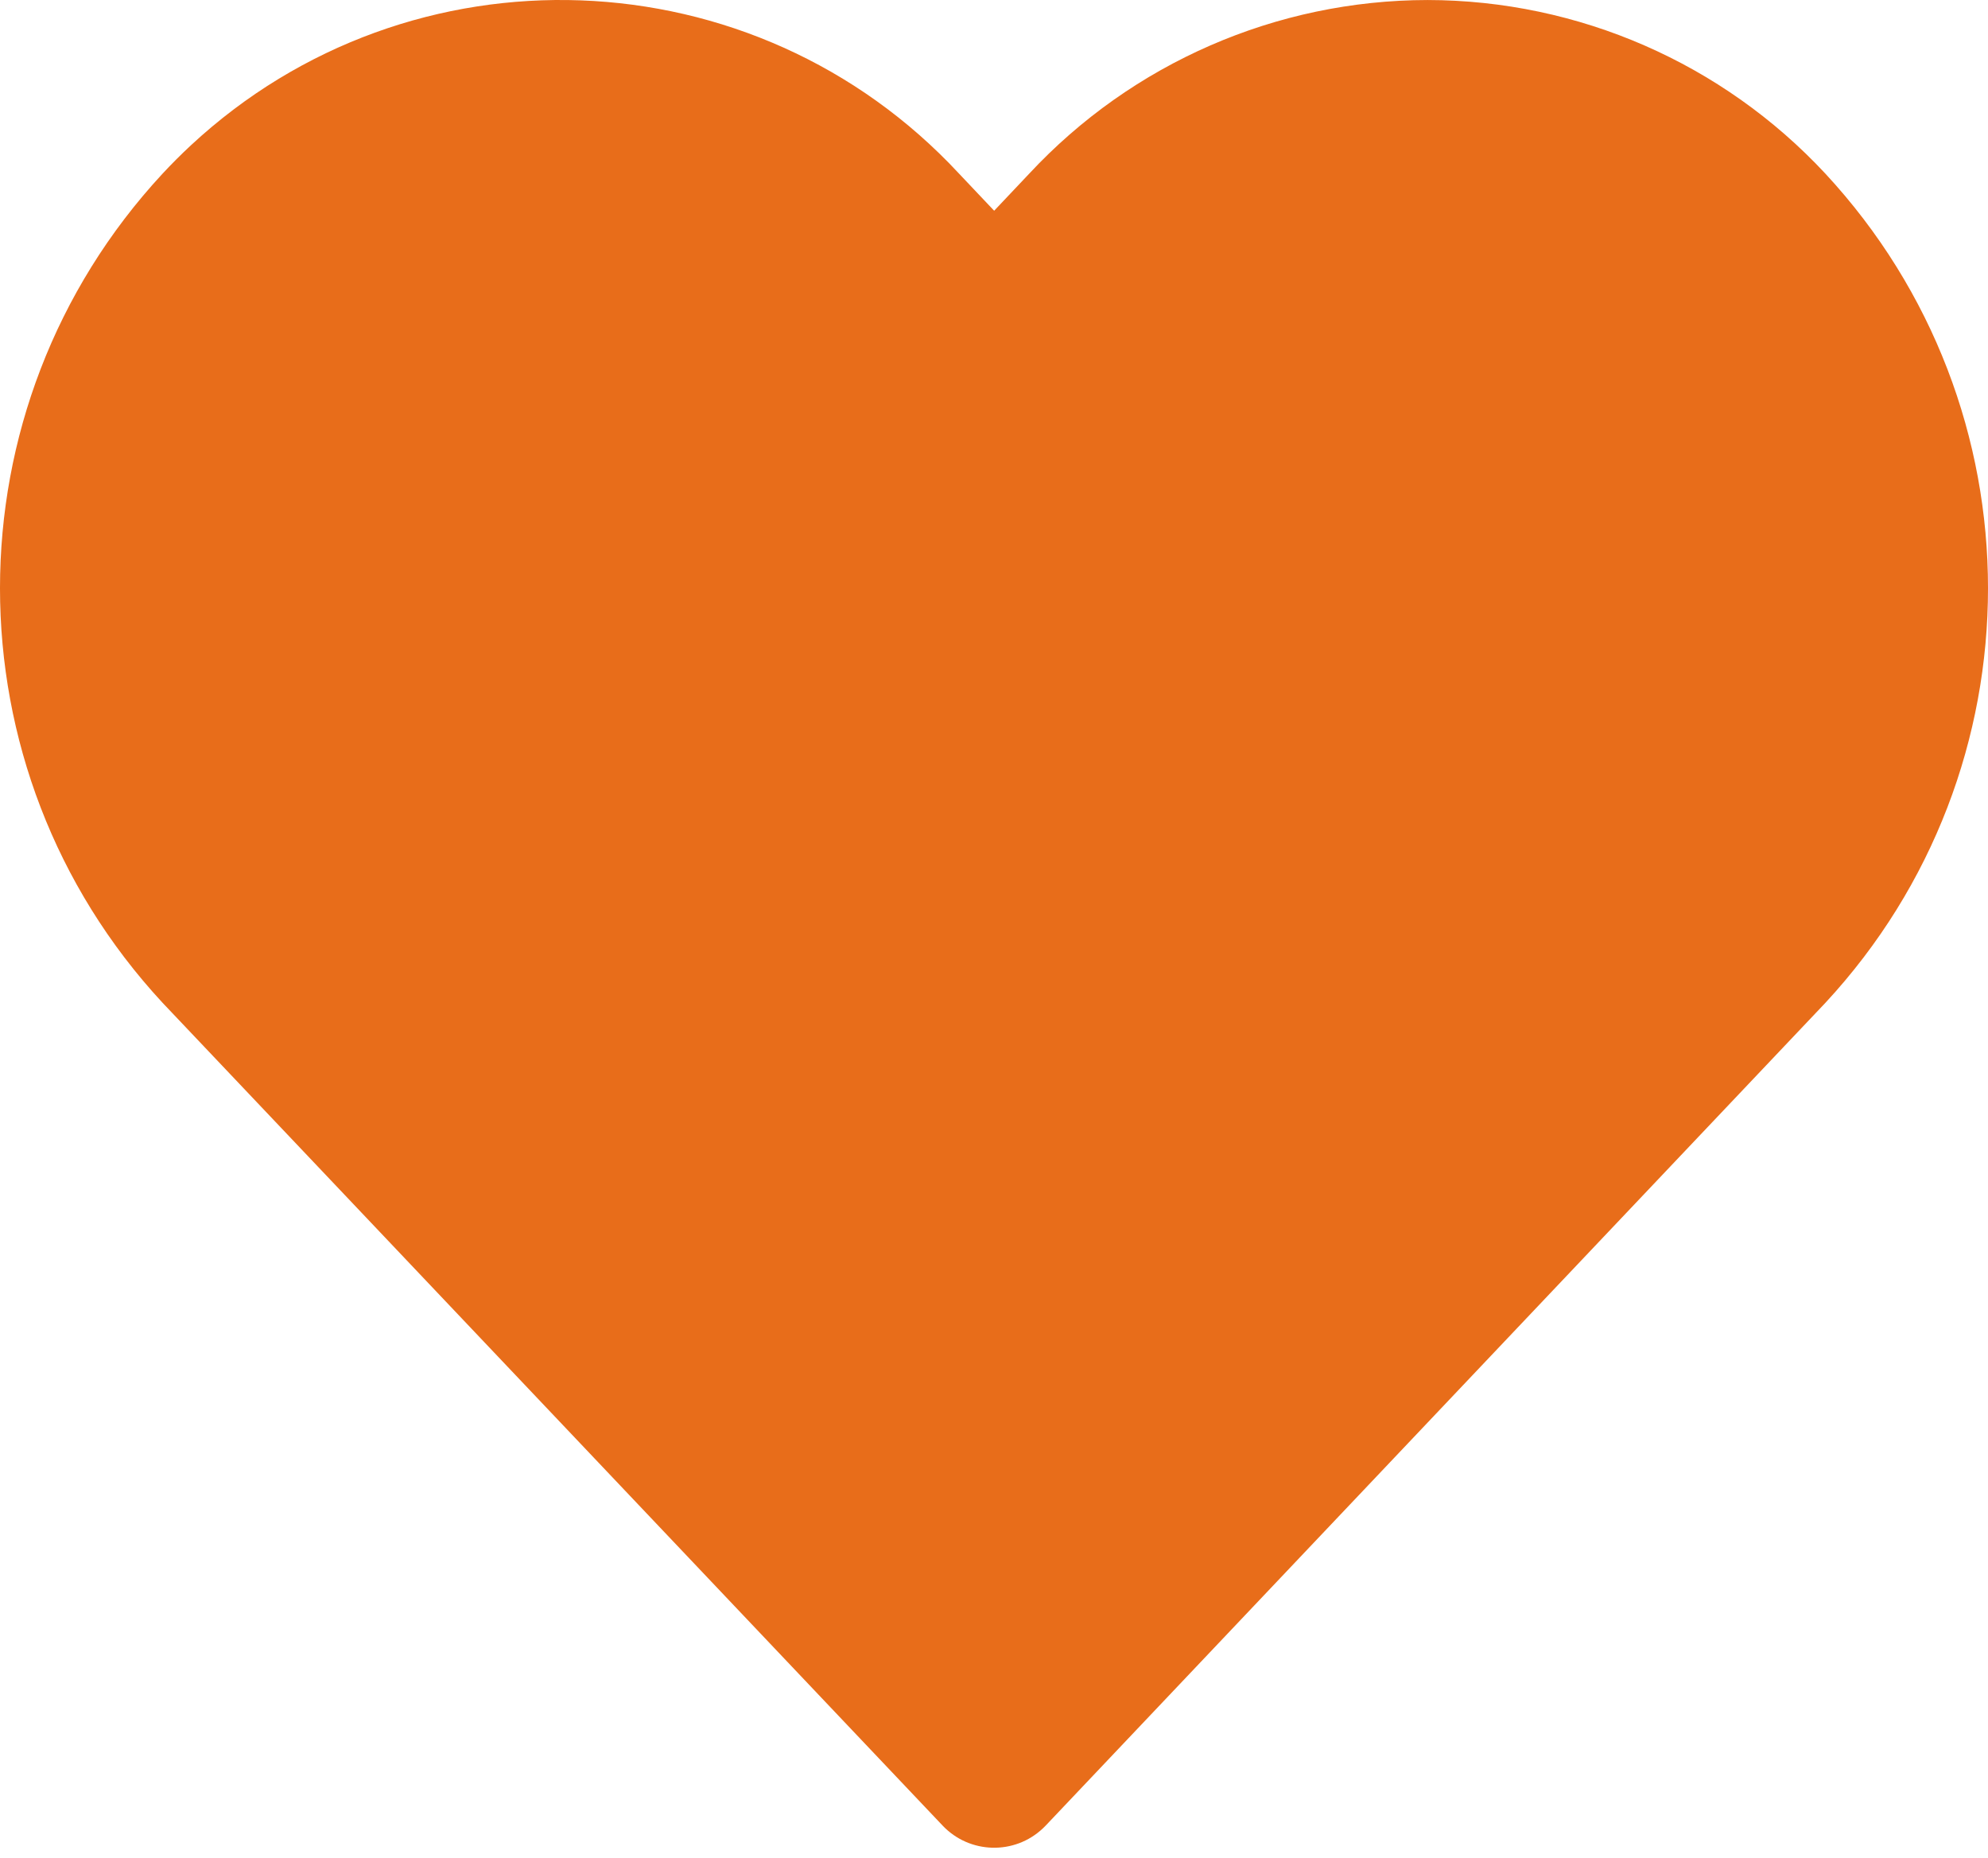
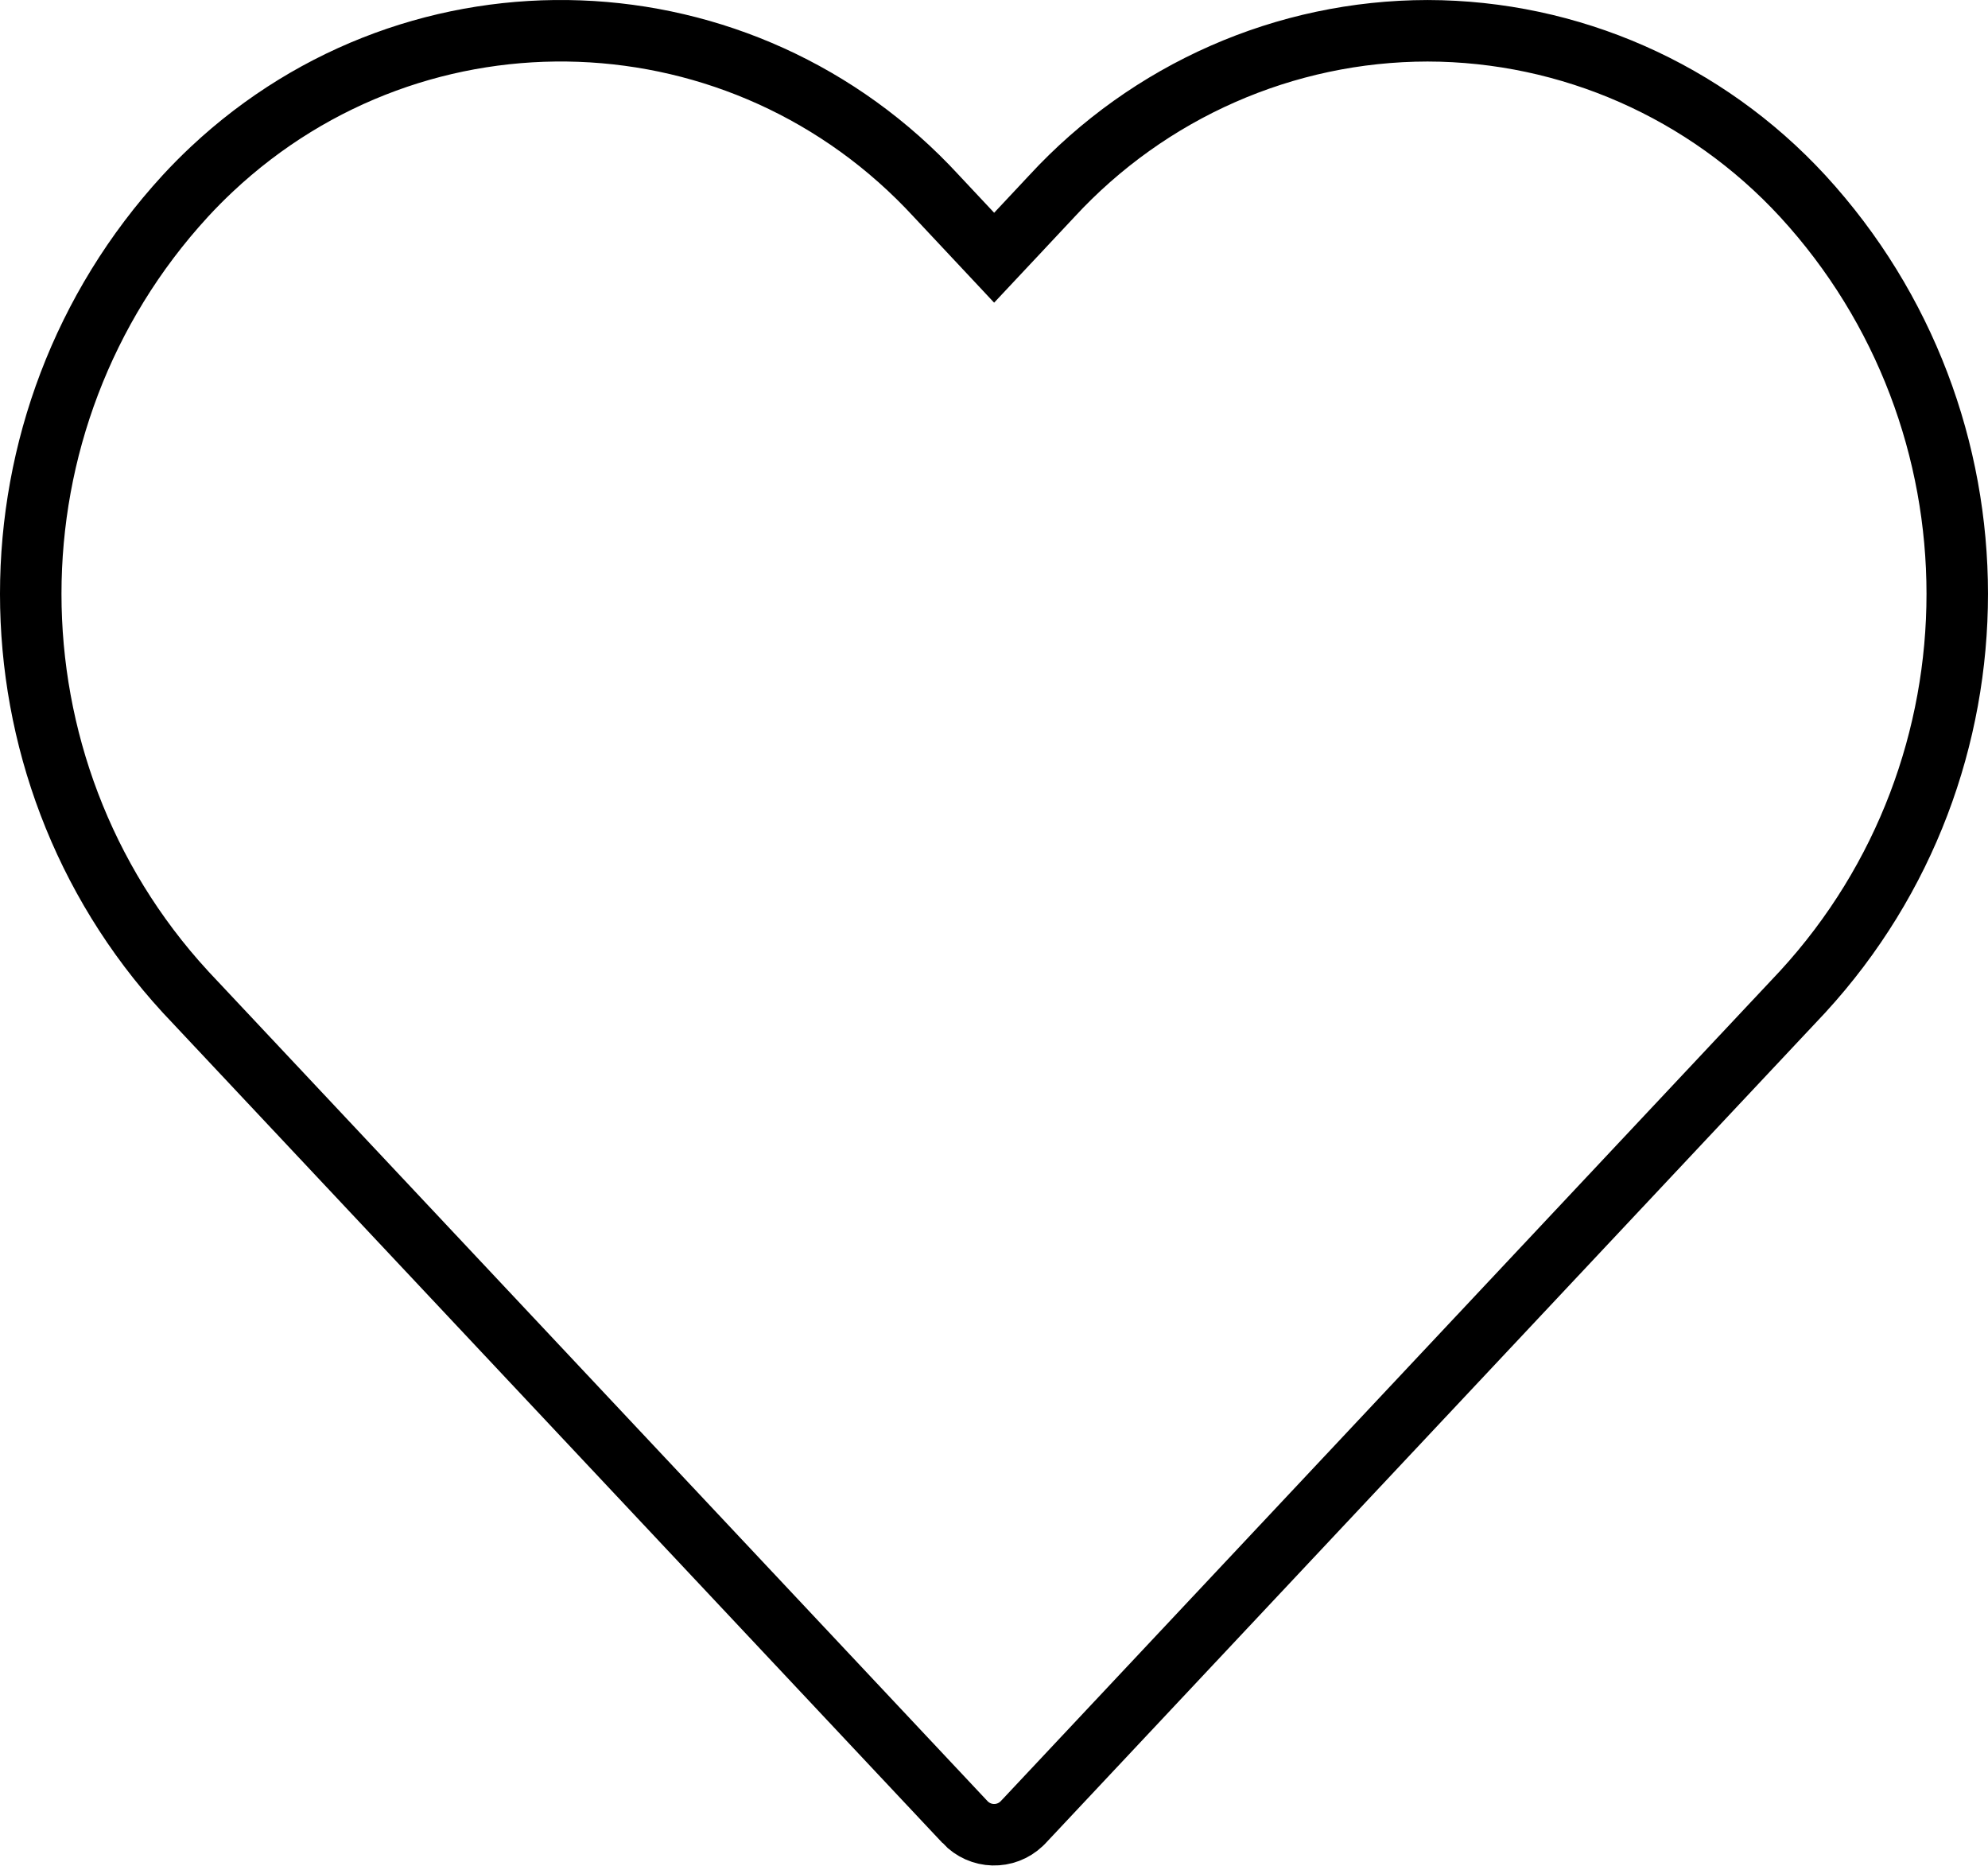
- <svg xmlns="http://www.w3.org/2000/svg" width="91" height="85" viewBox="0 0 91 85" fill="none">
-   <path d="M83.558 7.949C78.851 2.89 72.256 0.011 65.346 0.001C58.43 0.009 51.827 2.886 47.113 7.946L45.507 9.644L43.9 7.946C34.546 -2.122 18.802 -2.7 8.734 6.654C8.288 7.069 7.857 7.5 7.442 7.946C-2.481 18.649 -2.481 35.19 7.442 45.893L43.146 83.545C44.381 84.849 46.439 84.905 47.743 83.669C47.786 83.629 47.828 83.588 47.868 83.545L83.558 45.893C93.481 35.191 93.481 18.651 83.558 7.949Z" fill="#E86D1A" />
+ <svg xmlns="http://www.w3.org/2000/svg" width="97" height="91" viewBox="0 0 97 91" fill="none">
+   <path d="M51.314 9.577L51.314 9.577L51.322 9.568C56.065 4.429 62.703 1.509 69.654 1.501C76.597 1.512 83.228 4.432 87.963 9.569C98.01 20.51 98.012 37.424 87.969 48.367C87.967 48.369 87.965 48.371 87.963 48.374L49.931 88.88L49.93 88.881C49.906 88.907 49.881 88.932 49.855 88.957L49.855 88.957C49.068 89.709 47.831 89.676 47.084 88.881L47.084 88.88L9.038 48.374C9.036 48.372 9.034 48.37 9.032 48.367C-1.012 37.423 -1.011 20.509 9.037 9.566C9.454 9.113 9.887 8.676 10.336 8.255C20.458 -1.24 36.284 -0.655 45.691 9.567L45.691 9.567L45.7 9.577L47.413 11.404L48.507 12.571L49.602 11.404L51.314 9.577Z" stroke="black" stroke-width="3" />
</svg>
